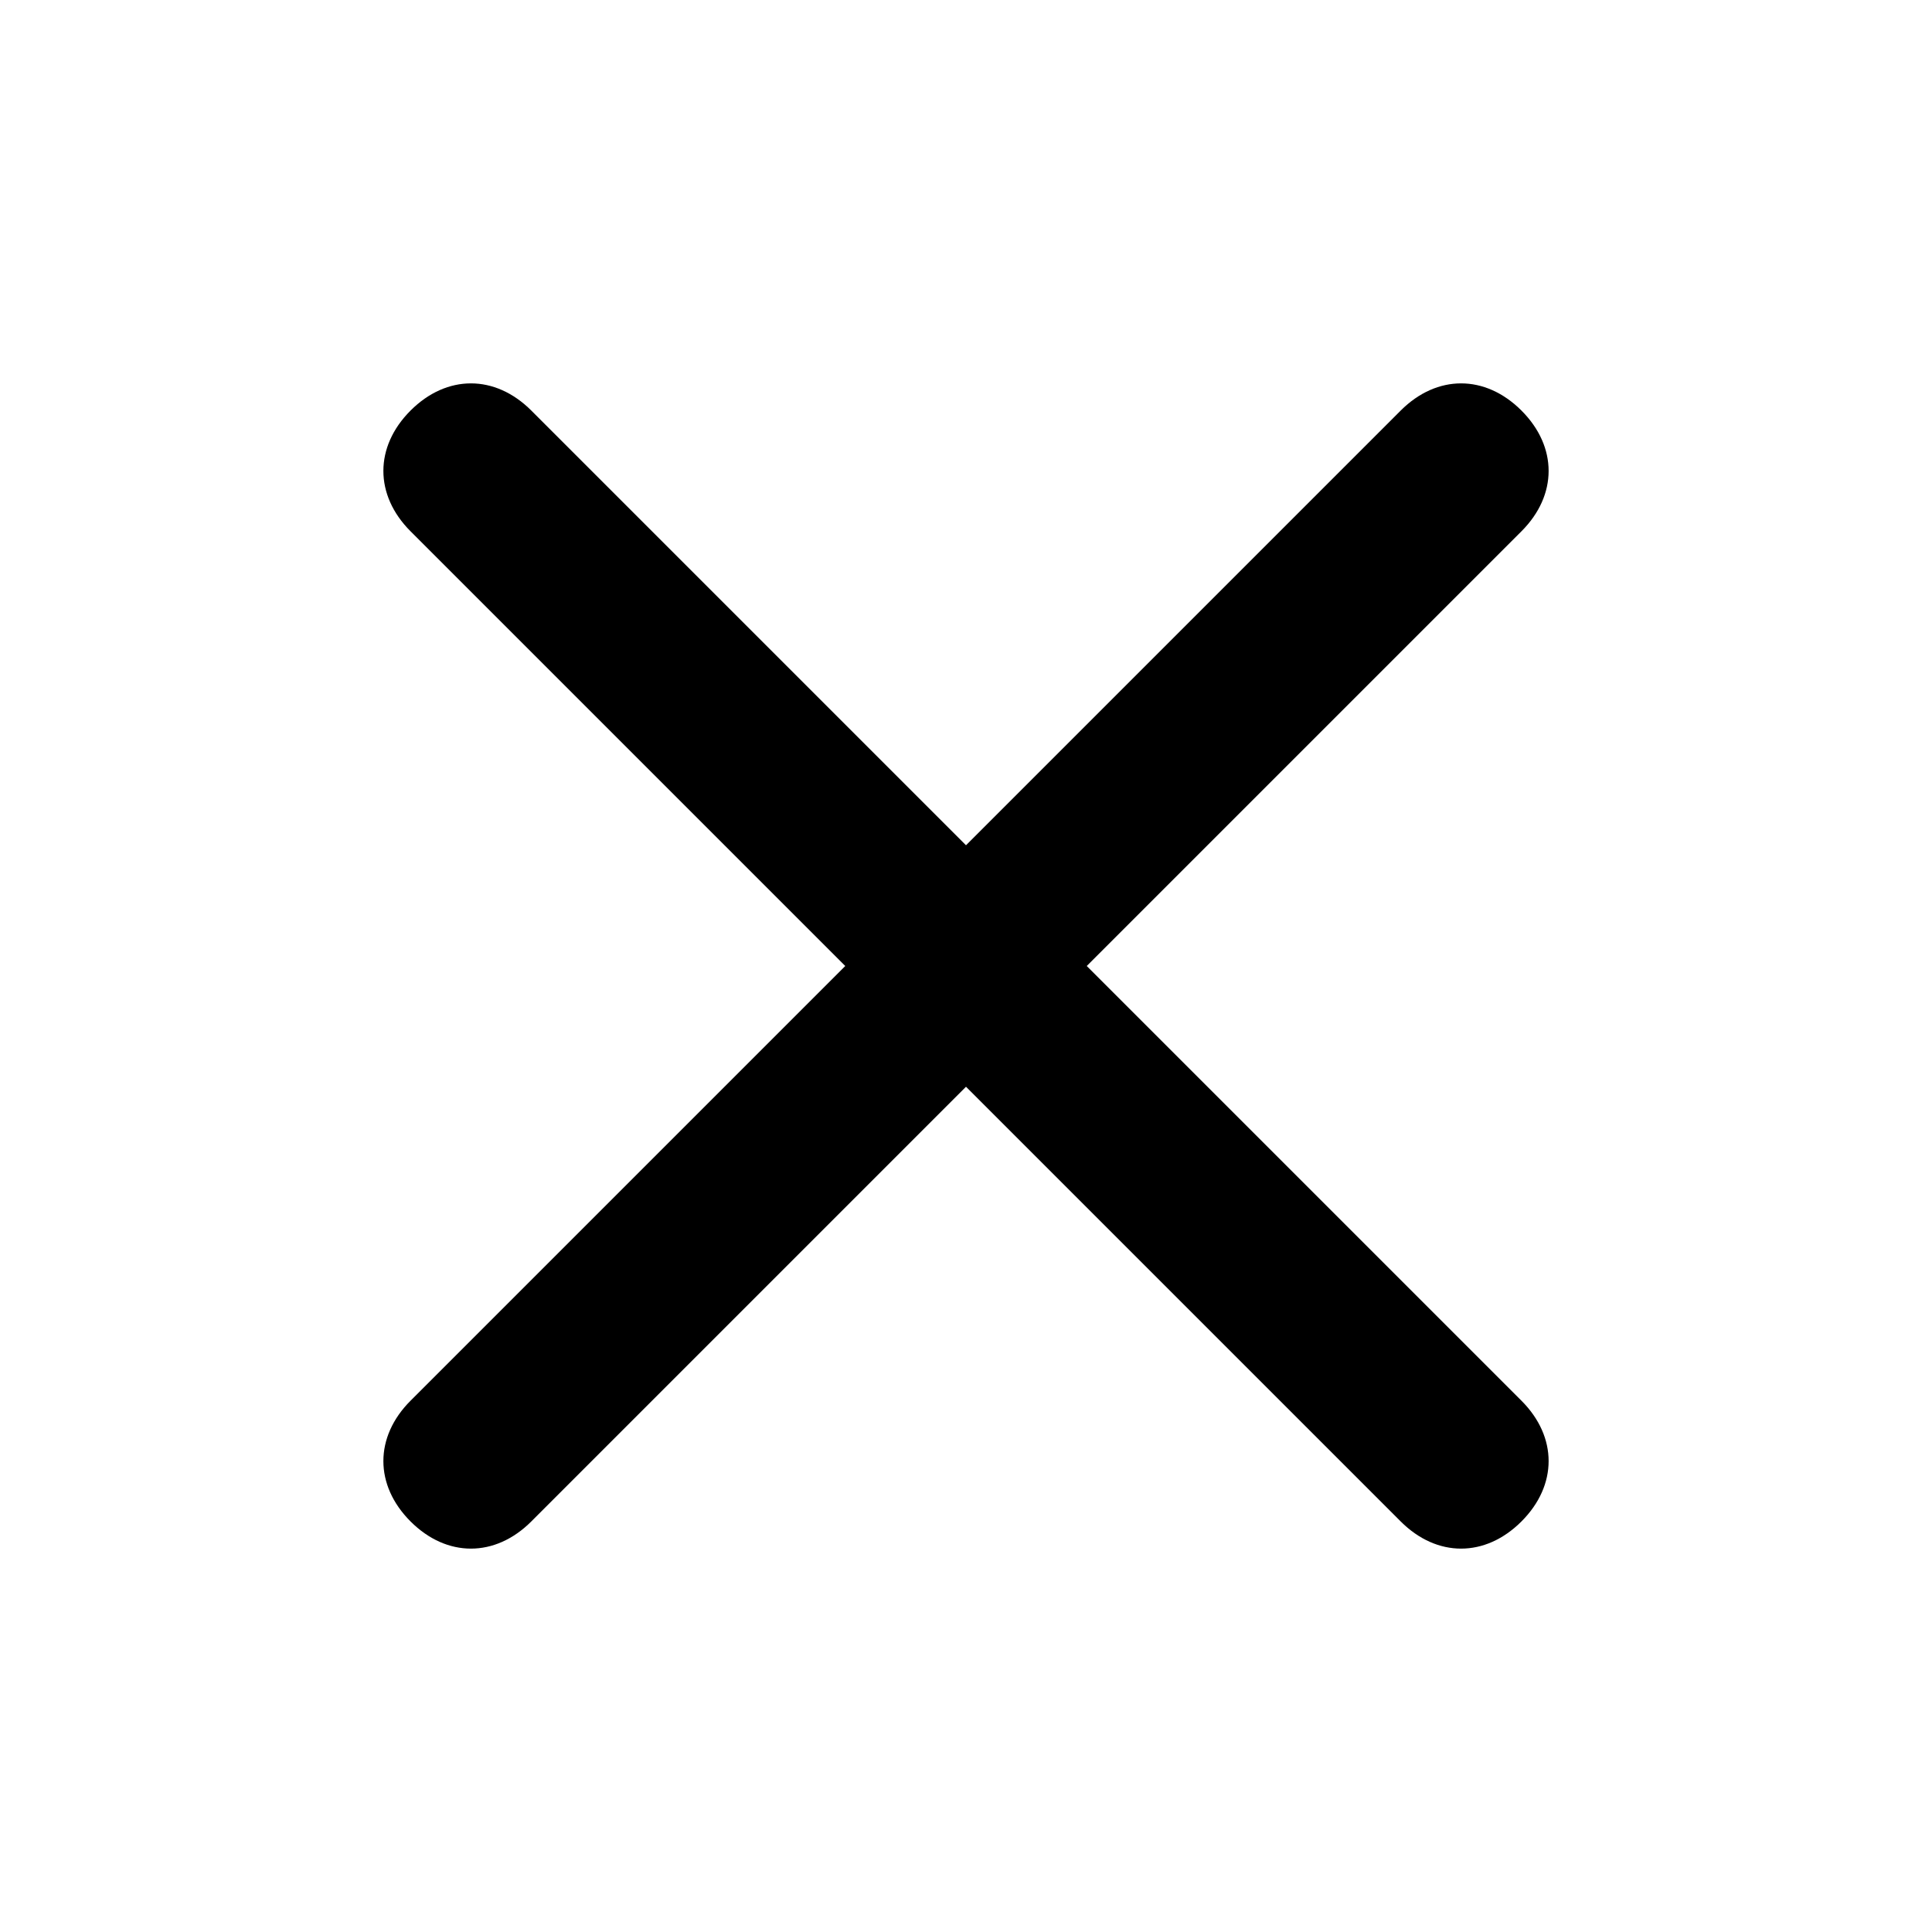
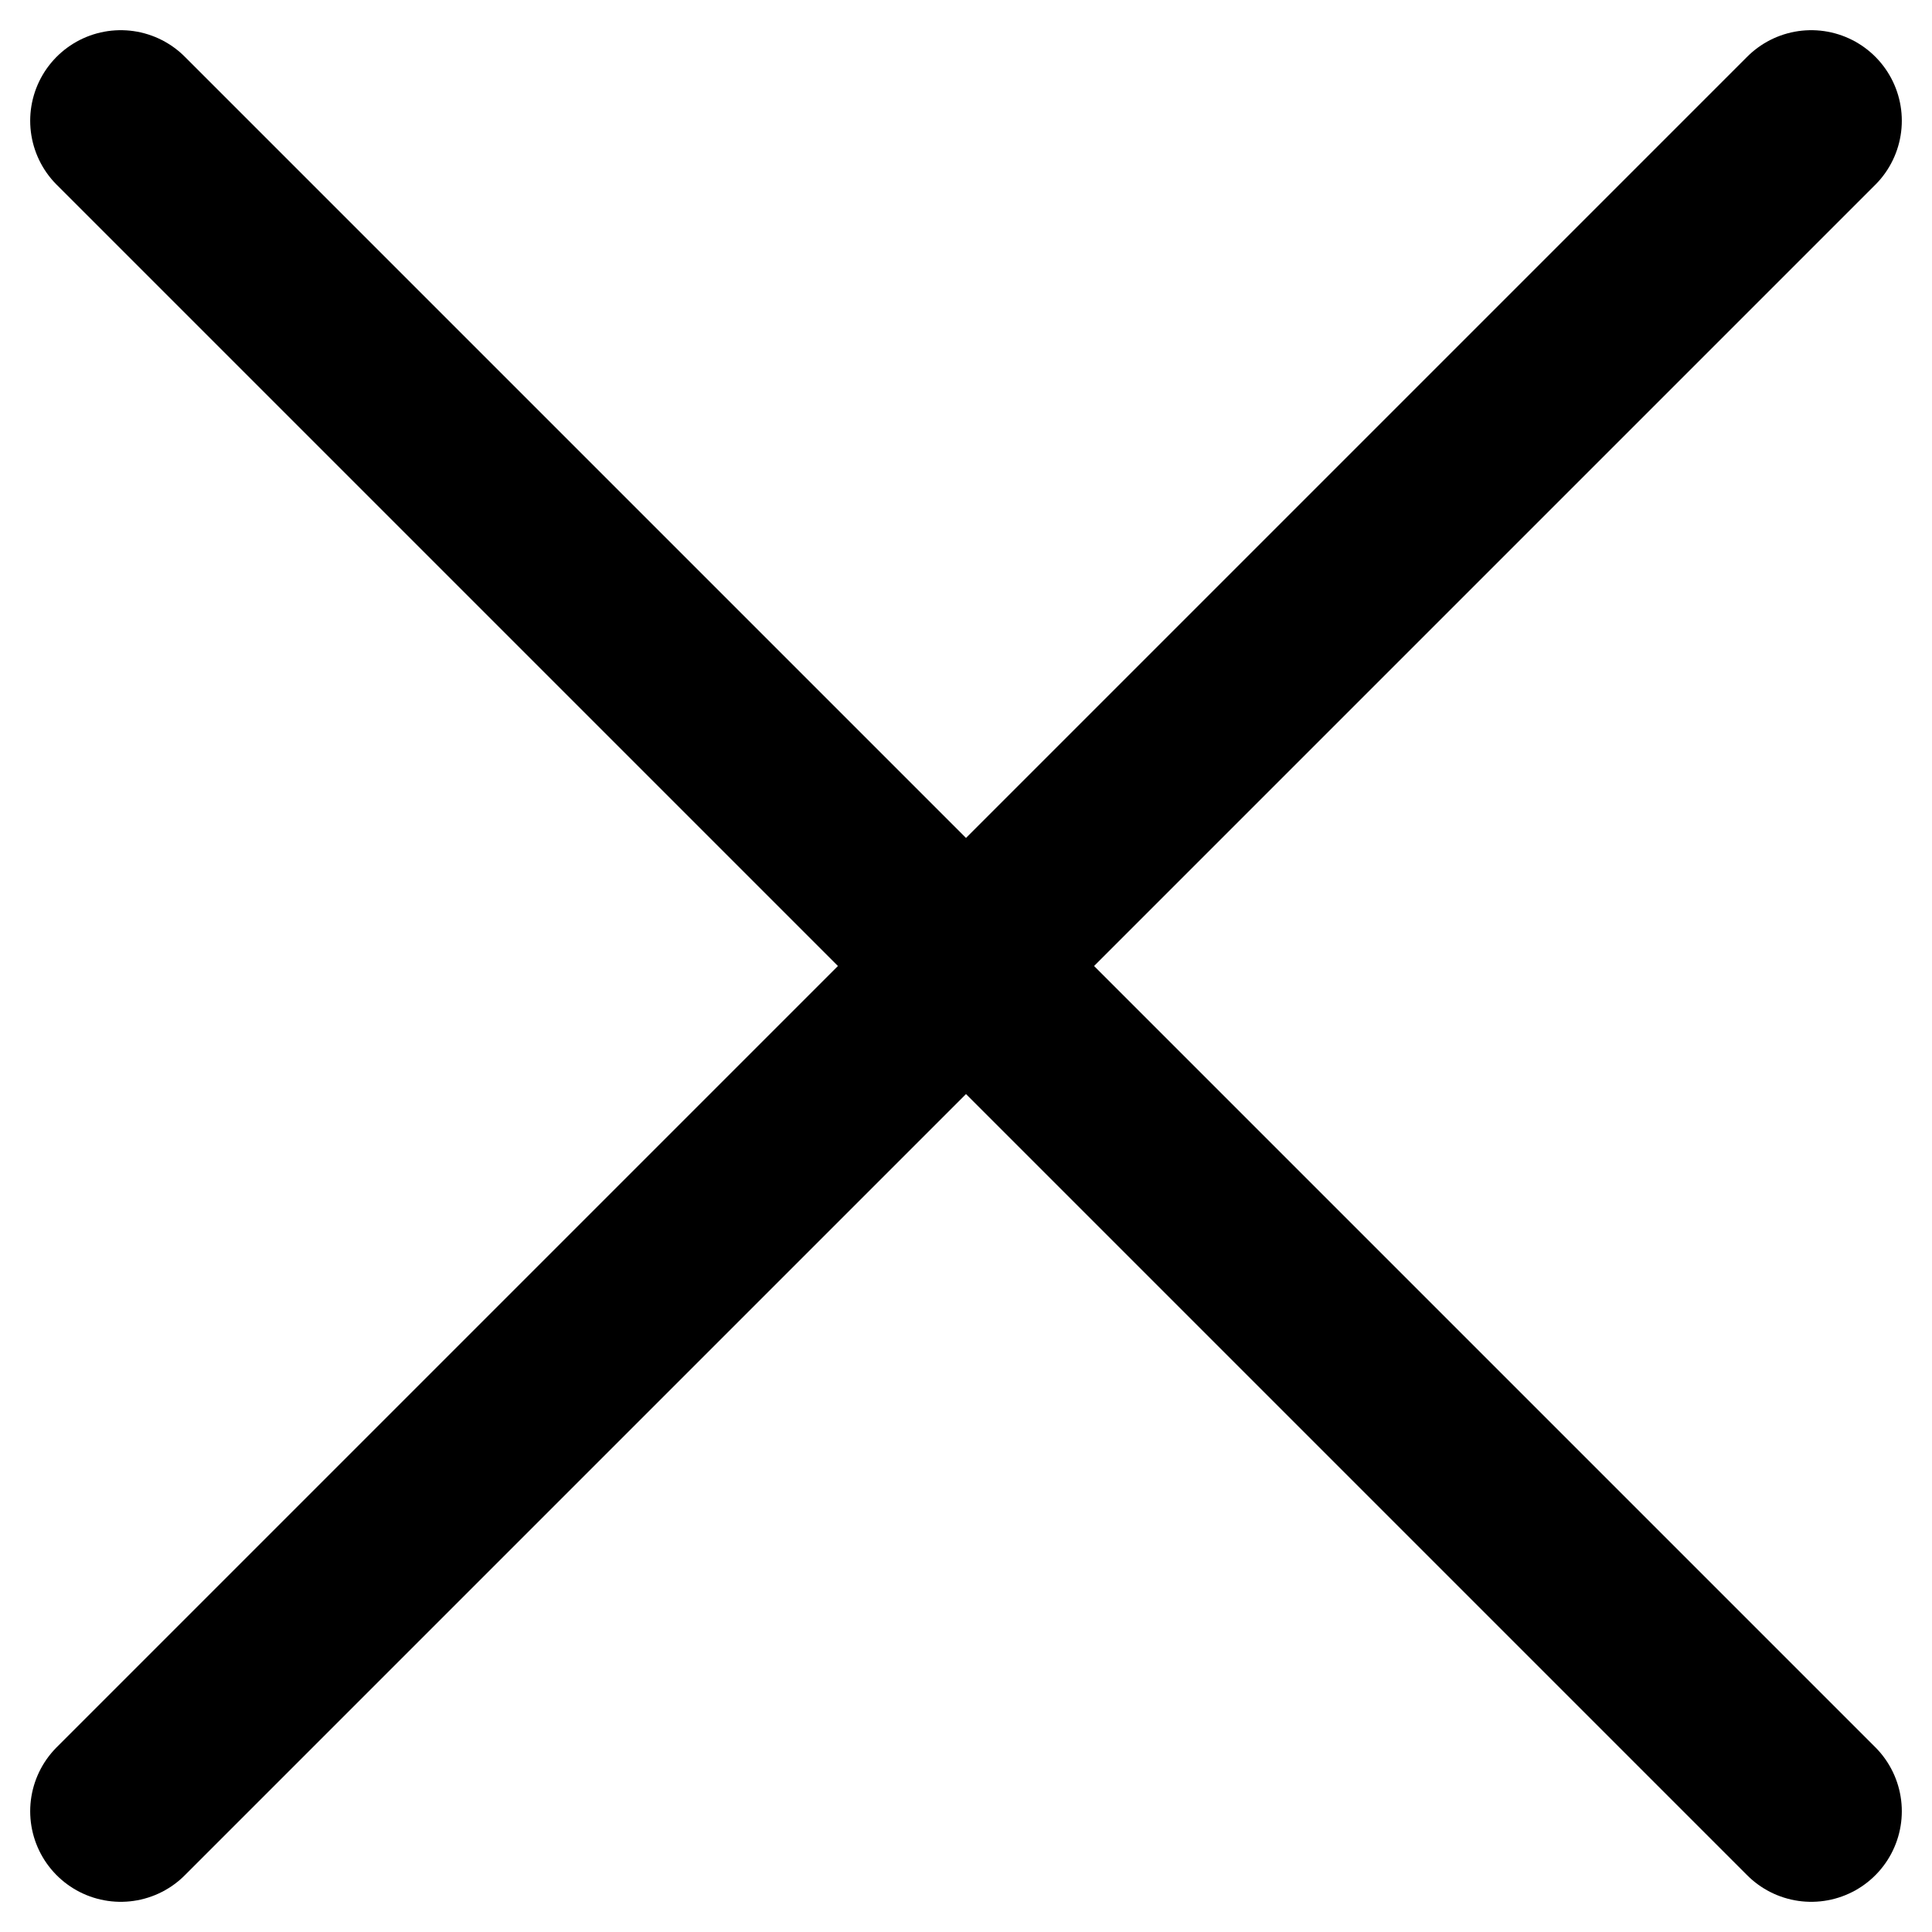
<svg xmlns="http://www.w3.org/2000/svg" version="1.1" id="Layer_1" x="0px" y="0px" viewBox="0 0 16 16" style="enable-background:new 0 0 16 16;" xml:space="preserve">
-   <path d="M3.4,3.4c0.3-0.3,0.7-0.3,1,0c0,0,0,0,0,0L8,7l3.6-3.6c0.3-0.3,0.7-0.3,1,0s0.3,0.7,0,1L9,8l3.6,3.6c0.3,0.3,0.3,0.7,0,1  s-0.7,0.3-1,0L8,9l-3.6,3.6c-0.3,0.3-0.7,0.3-1,0s-0.3-0.7,0-1L7,8L3.4,4.4C3.1,4.1,3.1,3.7,3.4,3.4C3.4,3.4,3.4,3.4,3.4,3.4z" />
+   <style type="text/css">
+ 	.st0{fill:none;stroke:#000000;stroke-width:1.5;stroke-linecap:round;stroke-linejoin:round;stroke-miterlimit:10;}
+ </style>
+   <line class="st0" x1="1" y1="15" x2="15" y2="1" />
+   <line class="st0" x1="15" y1="15" x2="1" y2="1" />
</svg>
